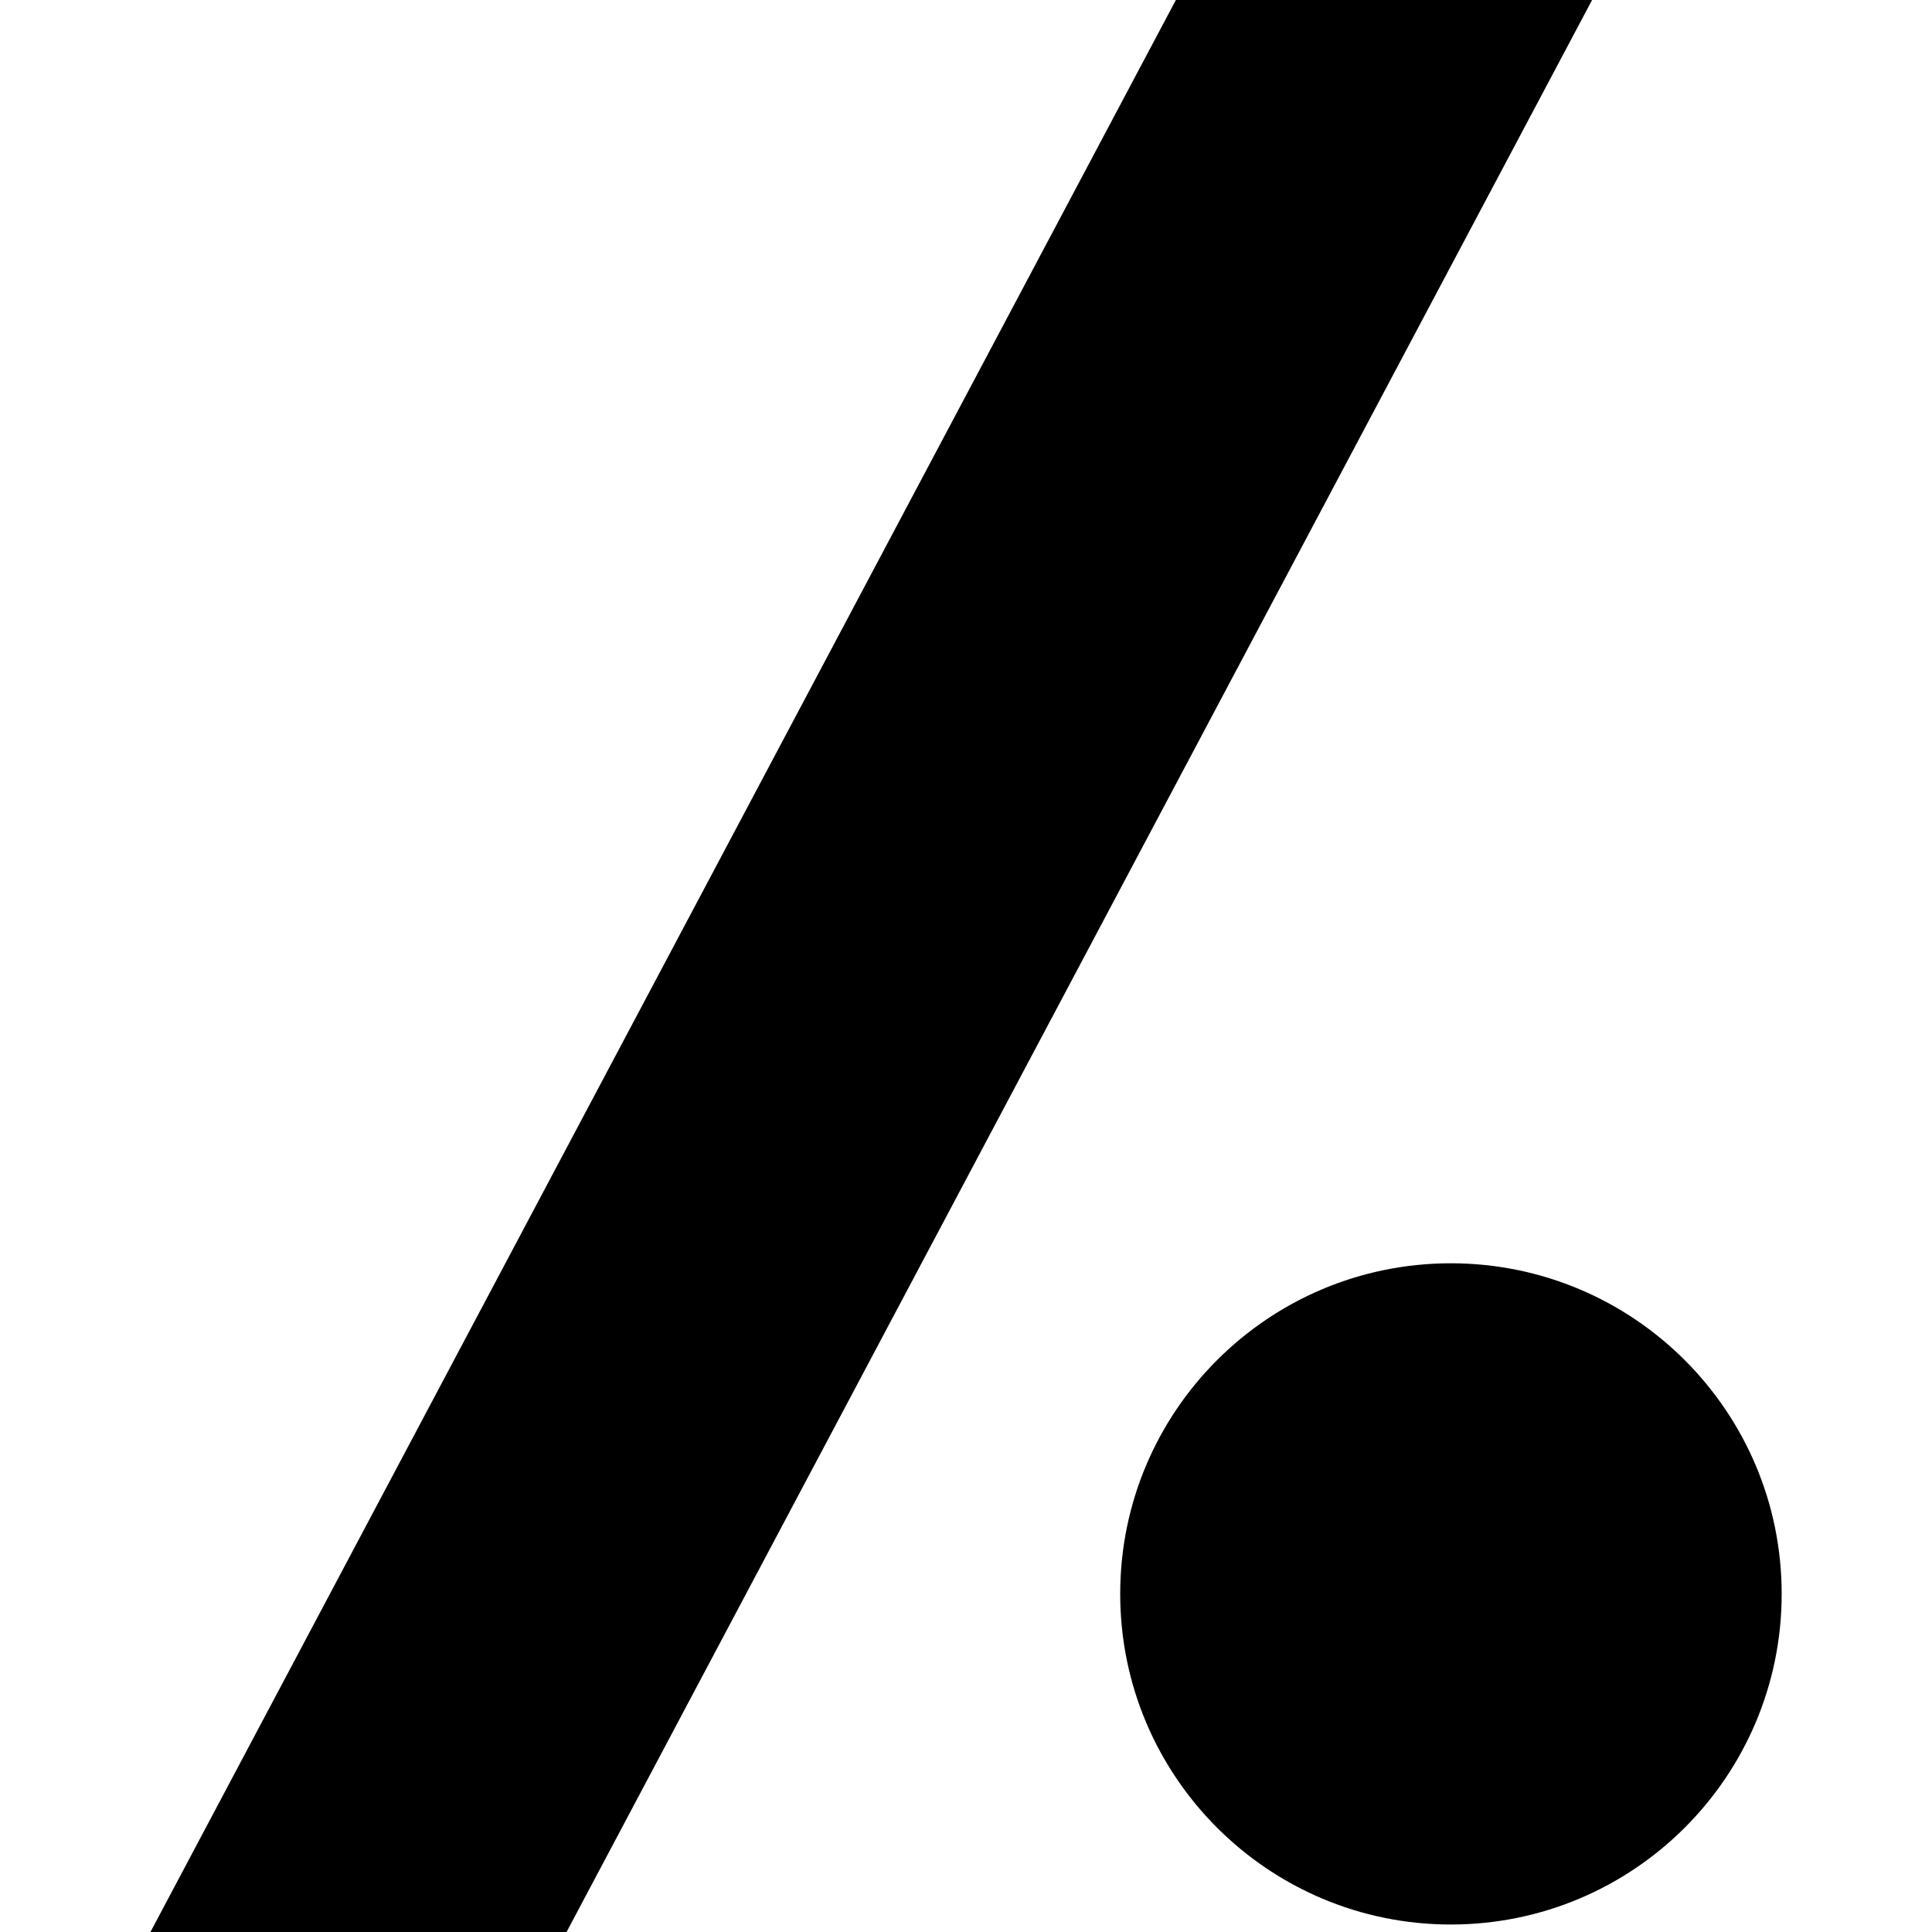
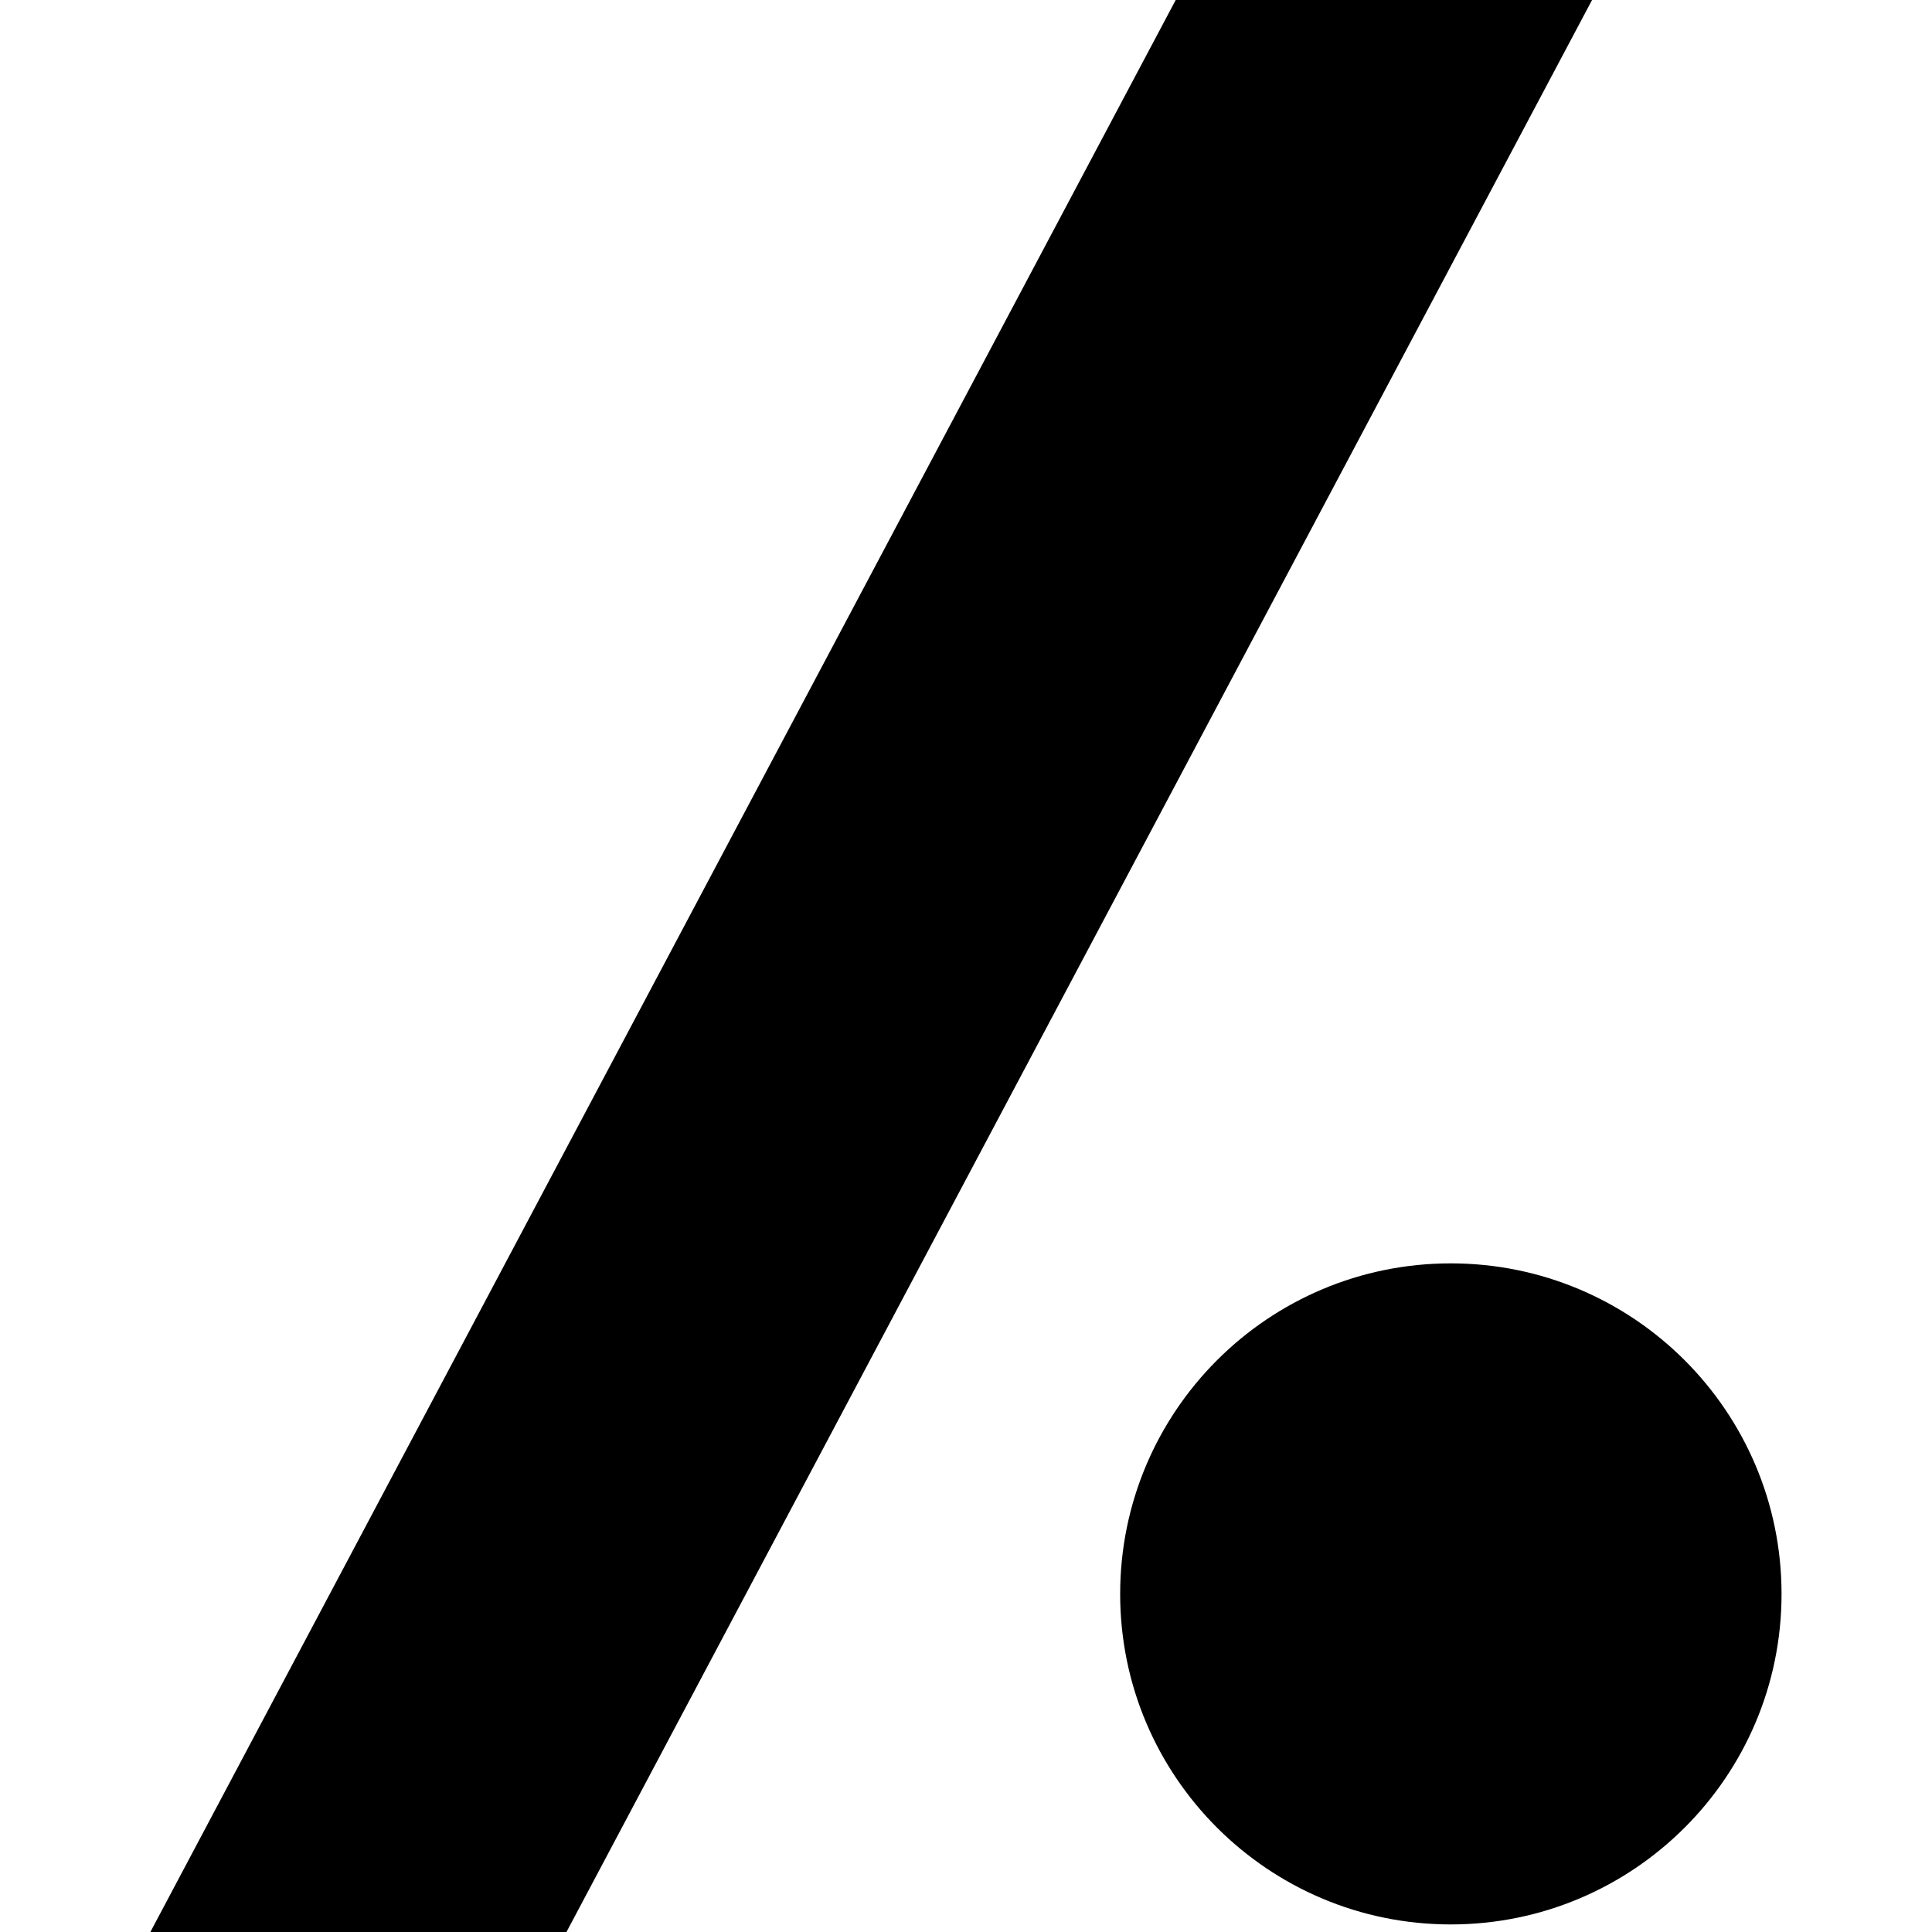
- <svg xmlns="http://www.w3.org/2000/svg" viewBox="0 0 16 16" fill-rule="evenodd" clip-rule="evenodd" stroke-linejoin="round" stroke-miterlimit="1.414">
-   <path d="M13.185 0L4.692 16H1.246L9.738 0h3.447zm1.57 13.2c0 1.512-1.227 2.738-2.74 2.738-1.512 0-2.738-1.226-2.738-2.738s1.226-2.738 2.738-2.738c1.513 0 2.74 1.226 2.74 2.738z" />
+ <svg xmlns="http://www.w3.org/2000/svg" aria-labelledby="title" role="img" viewBox="0 0 24 24">
+   <path d="M19.777 0L7.037 24H1.868L14.605 0h5.172zm2.354 19.801c0 2.268-1.841 4.105-4.109 4.105s-4.107-1.838-4.107-4.105 1.839-4.107 4.107-4.107 4.109 1.839 4.109 4.107z" />
</svg>
